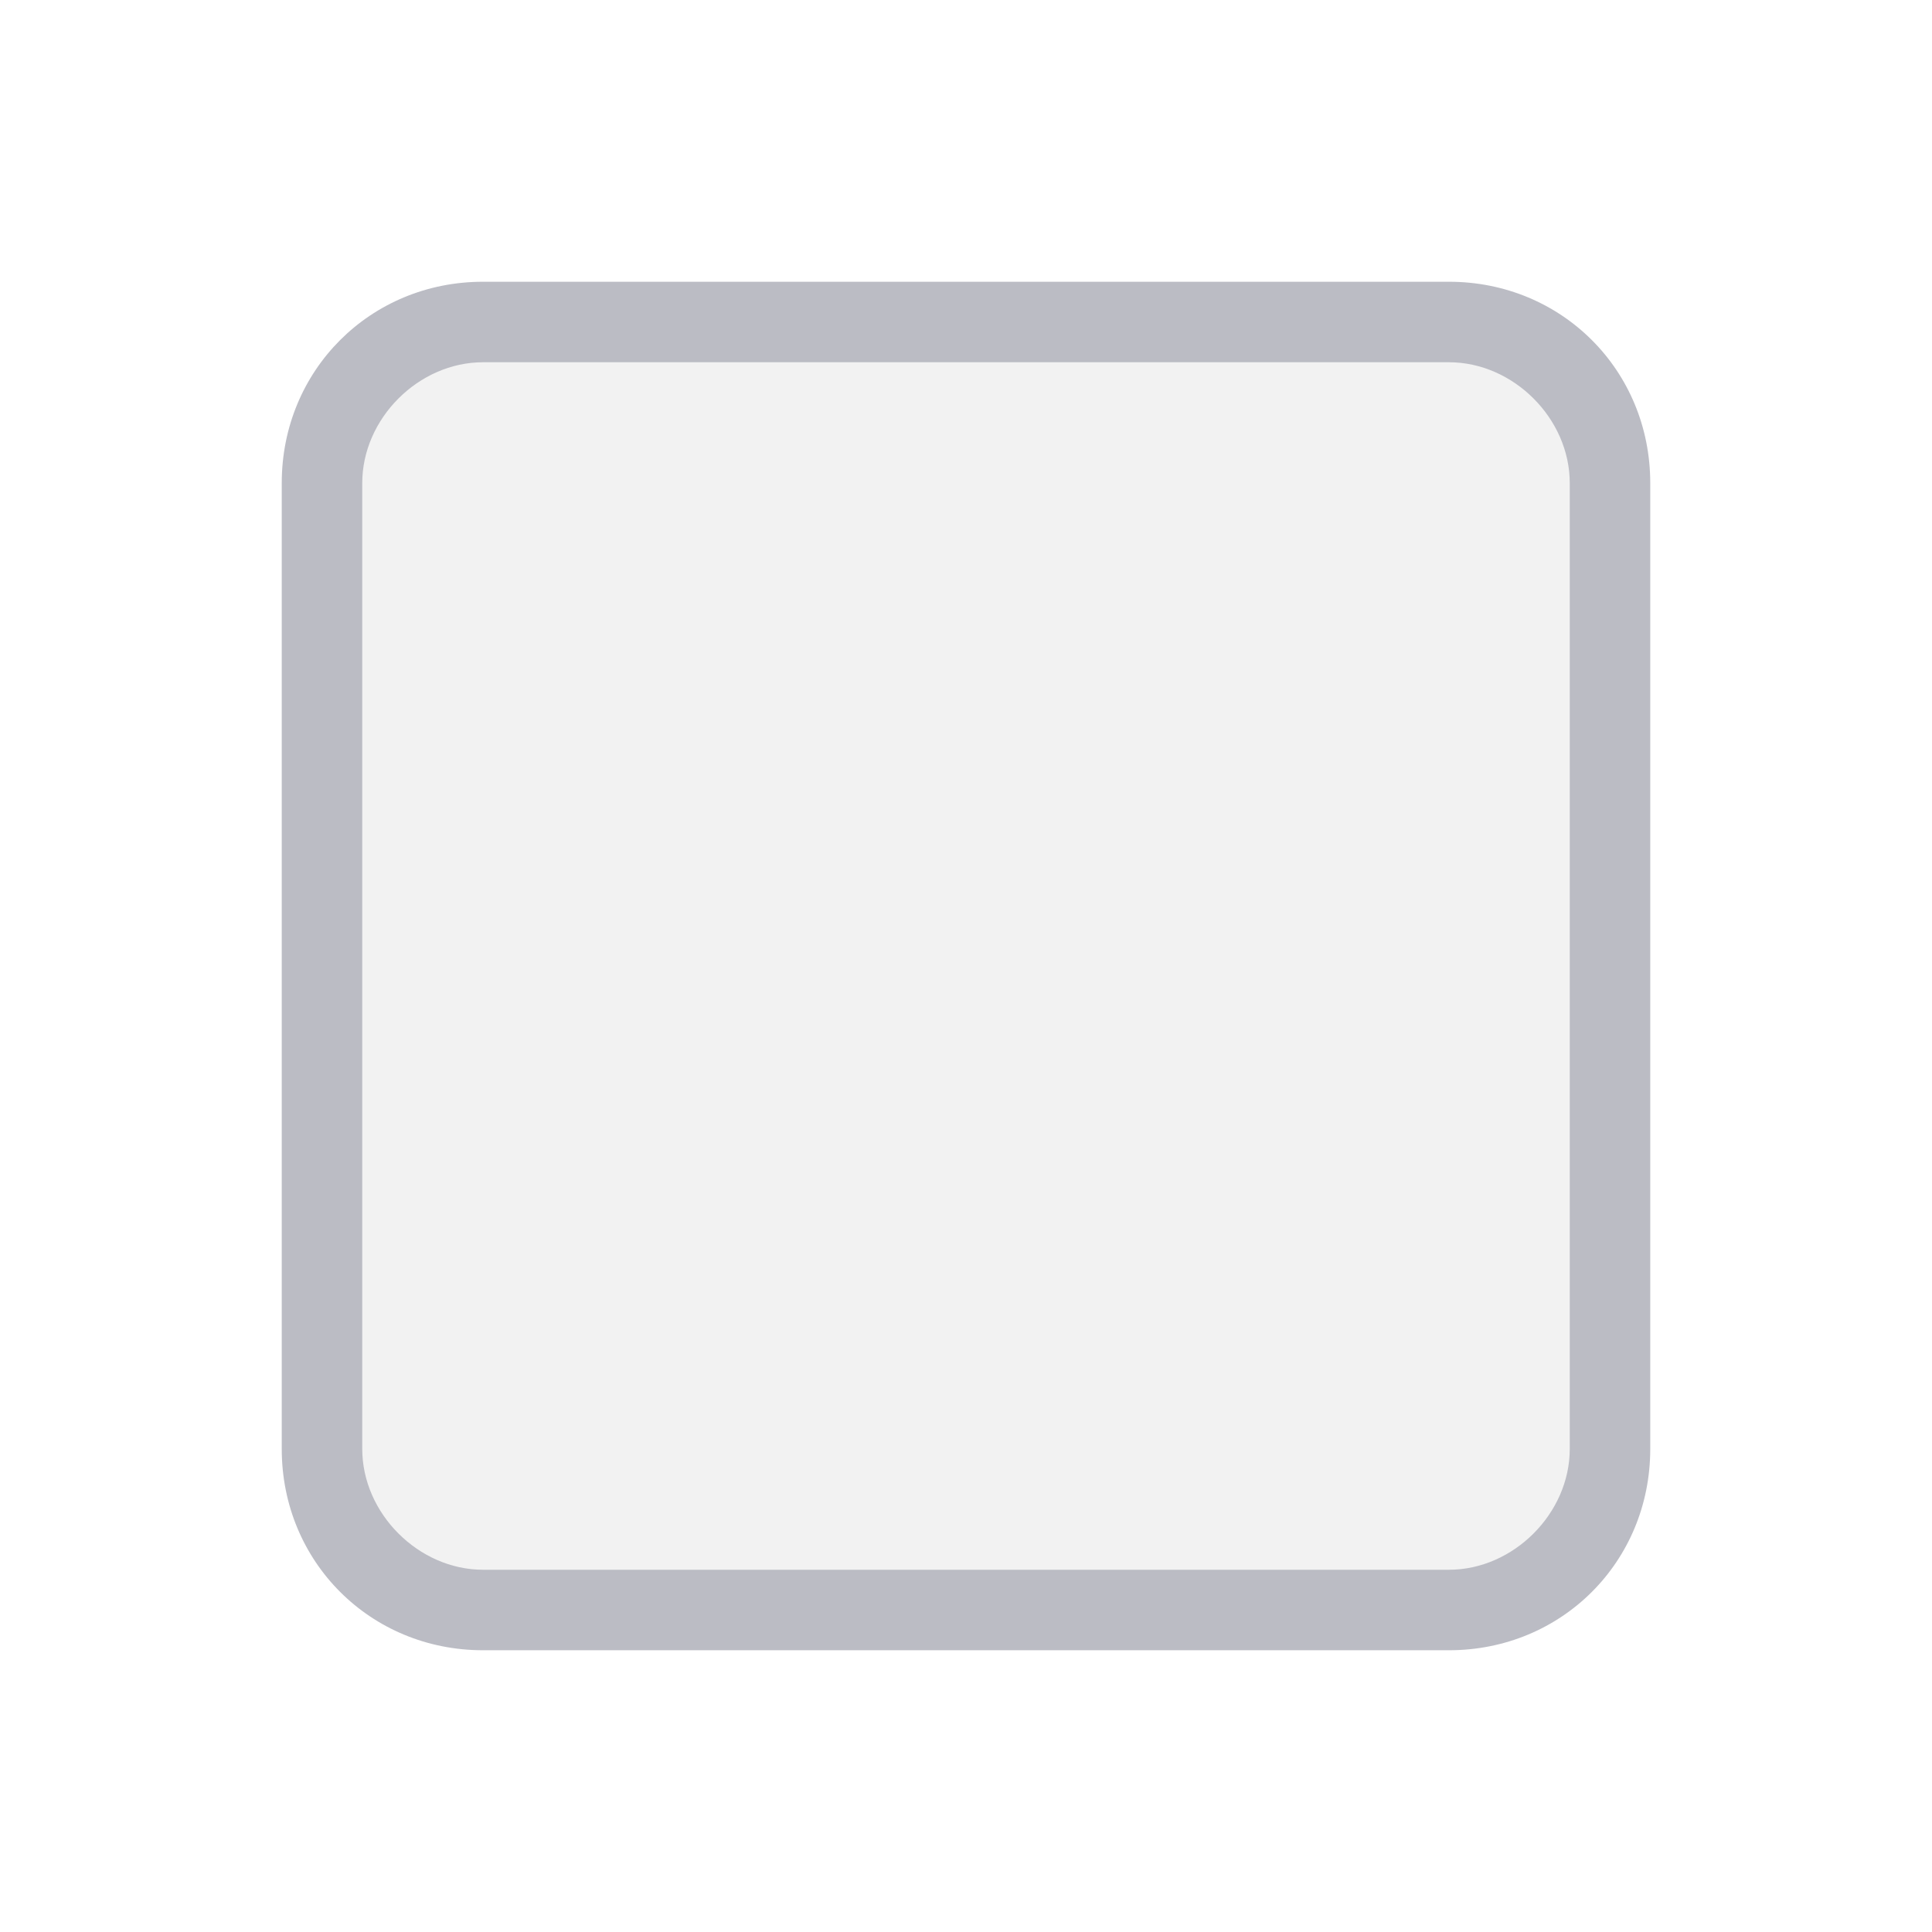
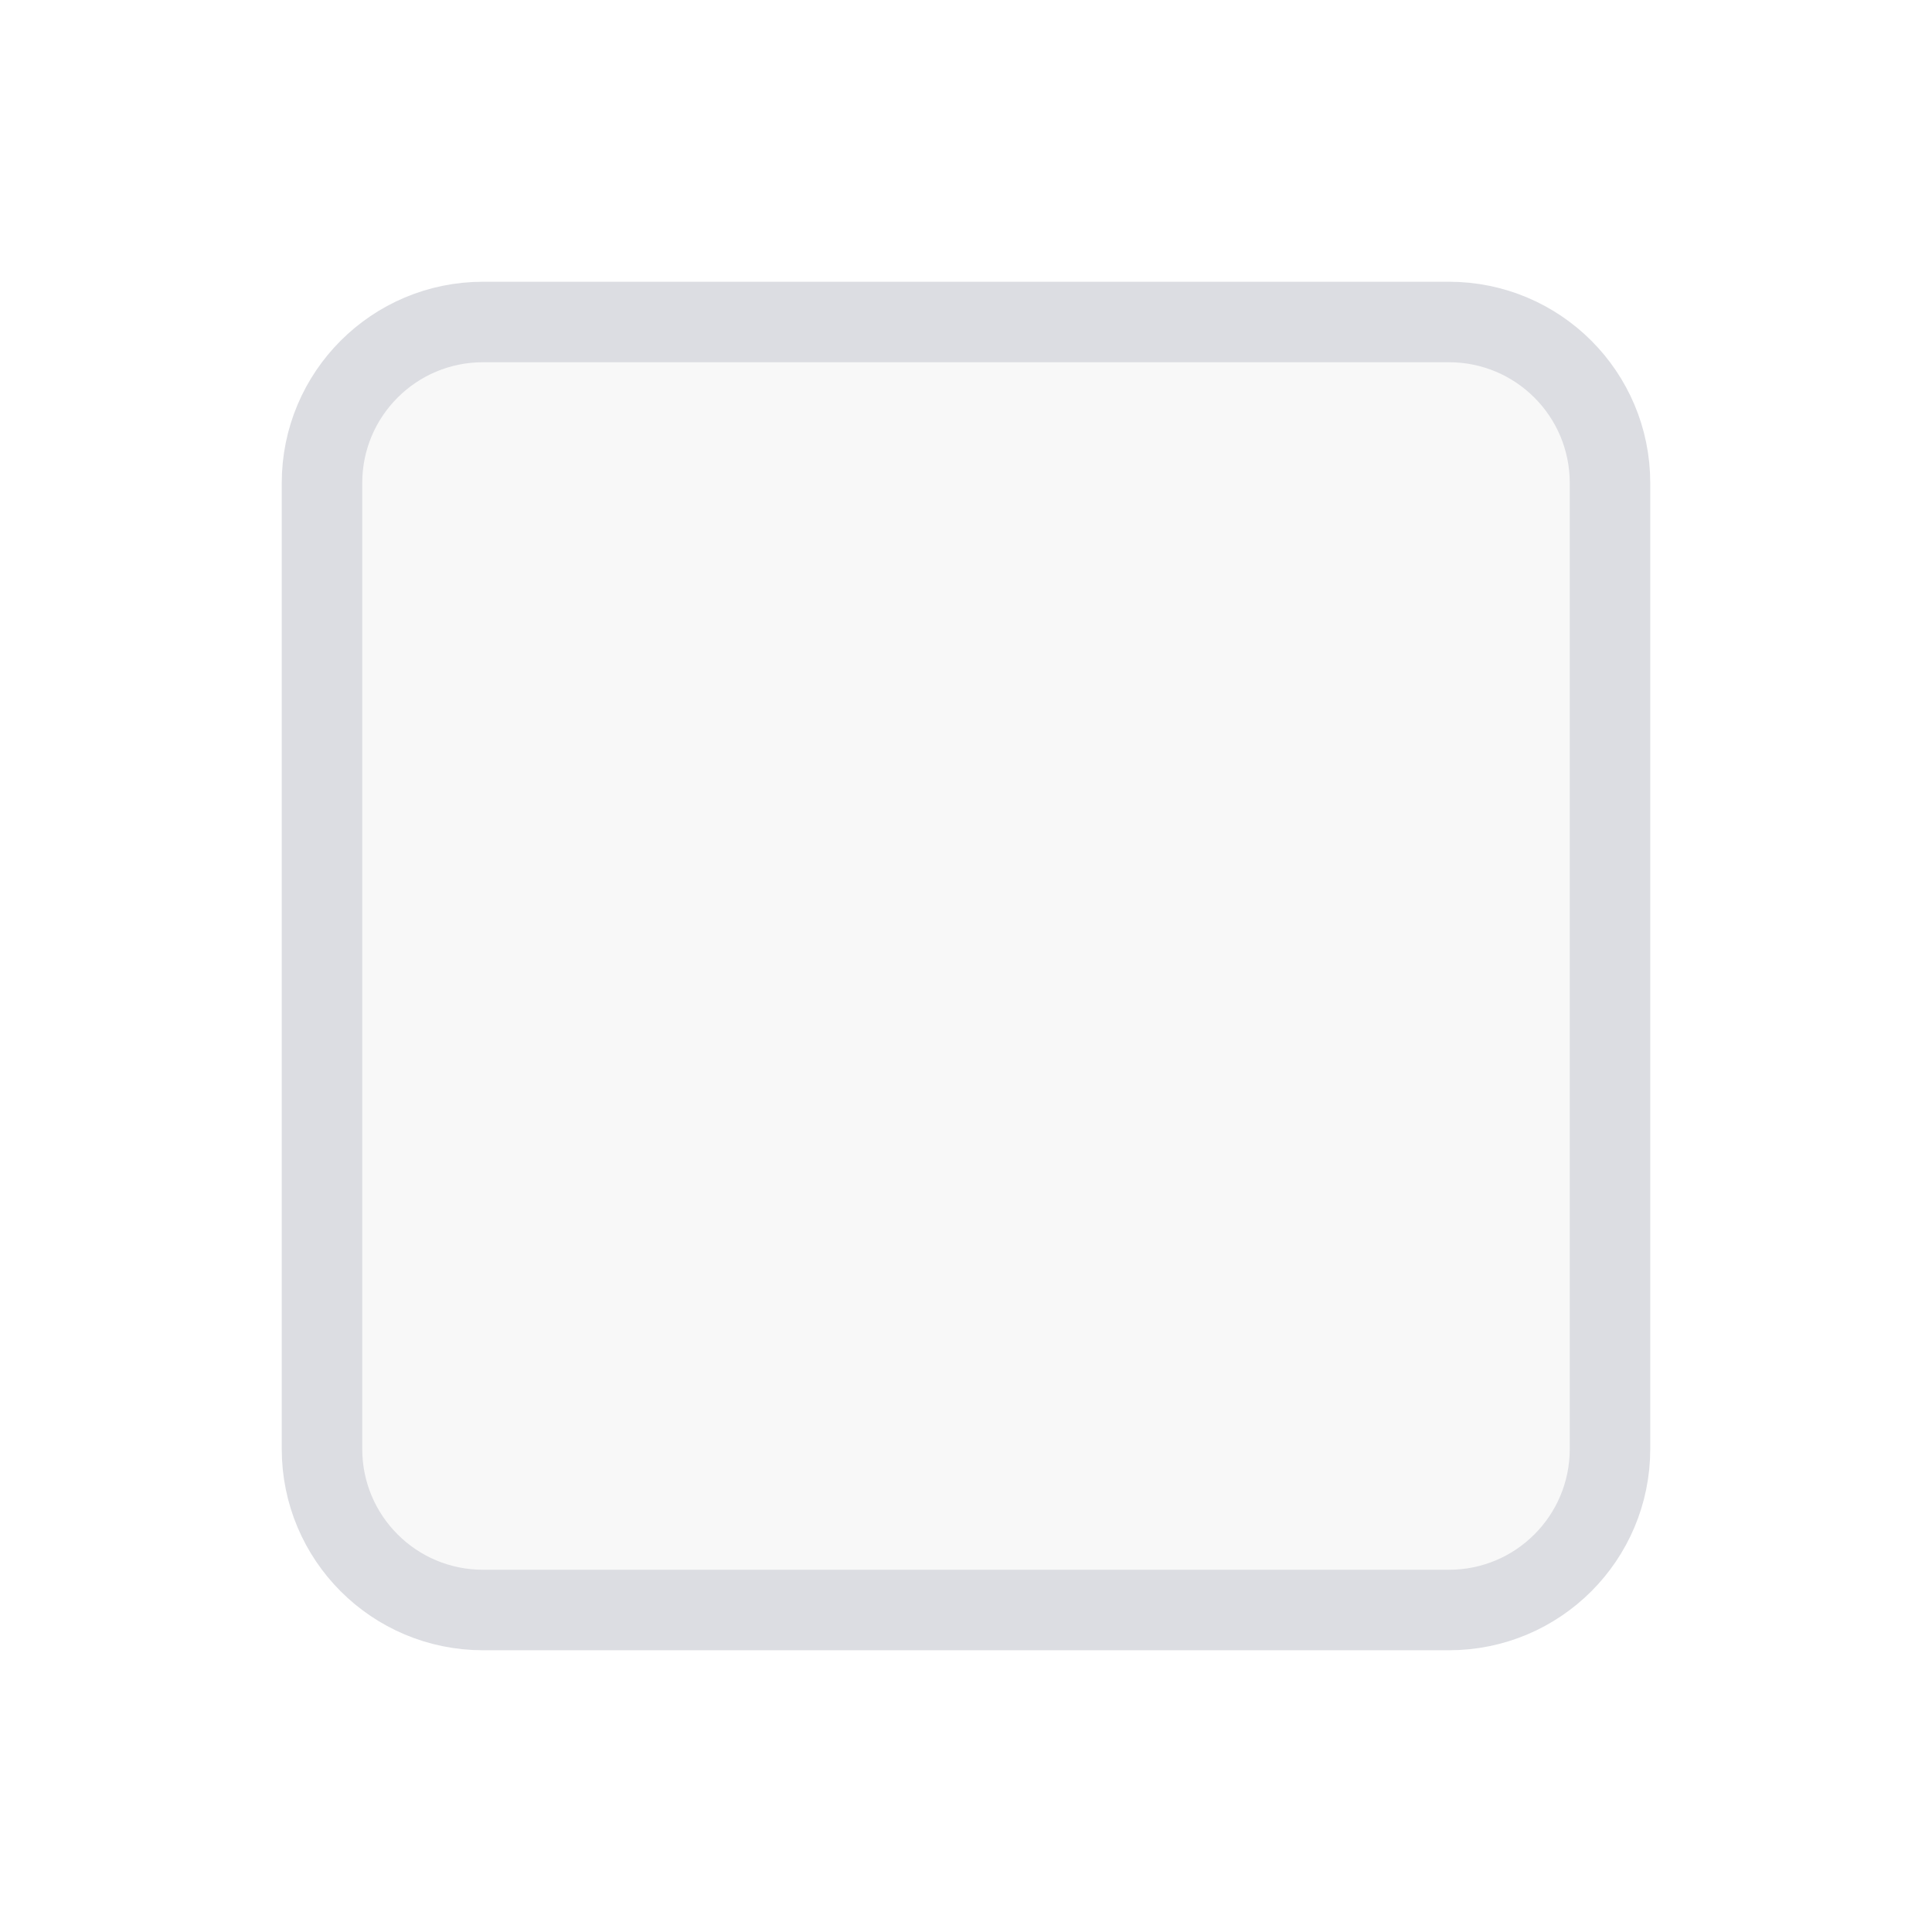
- <svg xmlns="http://www.w3.org/2000/svg" version="1.1" id="Layer_1" x="0px" y="0px" viewBox="0 0 24 24" style="enable-background:new 0 0 24 24;" xml:space="preserve">
-   <style type="text/css">
- 	.st0{fill:#F2F2F2;}
- 	.st1{fill:#BBBCC4;}
- </style>
-   <g>
-     <path class="st0" d="M18,4H6C4.9,4,4,4.9,4,6v12c0,1.1,0.9,2,2,2h12c1.1,0,2-0.9,2-2V6C20,4.9,19.1,4,18,4z" />
-     <path class="st1" d="M18,20.5H6c-1.4,0-2.5-1.1-2.5-2.5V6c0-1.4,1.1-2.5,2.5-2.5h12c1.4,0,2.5,1.1,2.5,2.5v12   C20.5,19.4,19.4,20.5,18,20.5z M6,4.5C5.2,4.5,4.5,5.2,4.5,6v12c0,0.8,0.7,1.5,1.5,1.5h12c0.8,0,1.5-0.7,1.5-1.5V6   c0-0.8-0.7-1.5-1.5-1.5H6z" />
-   </g>
+ <svg xmlns="http://www.w3.org/2000/svg" width="24" height="24" viewBox="0 0 24 24" fill="none">
+   <path d="M18 4H6C4.895 4 4 4.895 4 6V18C4 19.105 4.895 20 6 20H18C19.105 20 20 19.105 20 18V6C20 4.895 19.105 4 18 4Z" fill="#F8F8F8" stroke="#DCDDE2" />
</svg>
